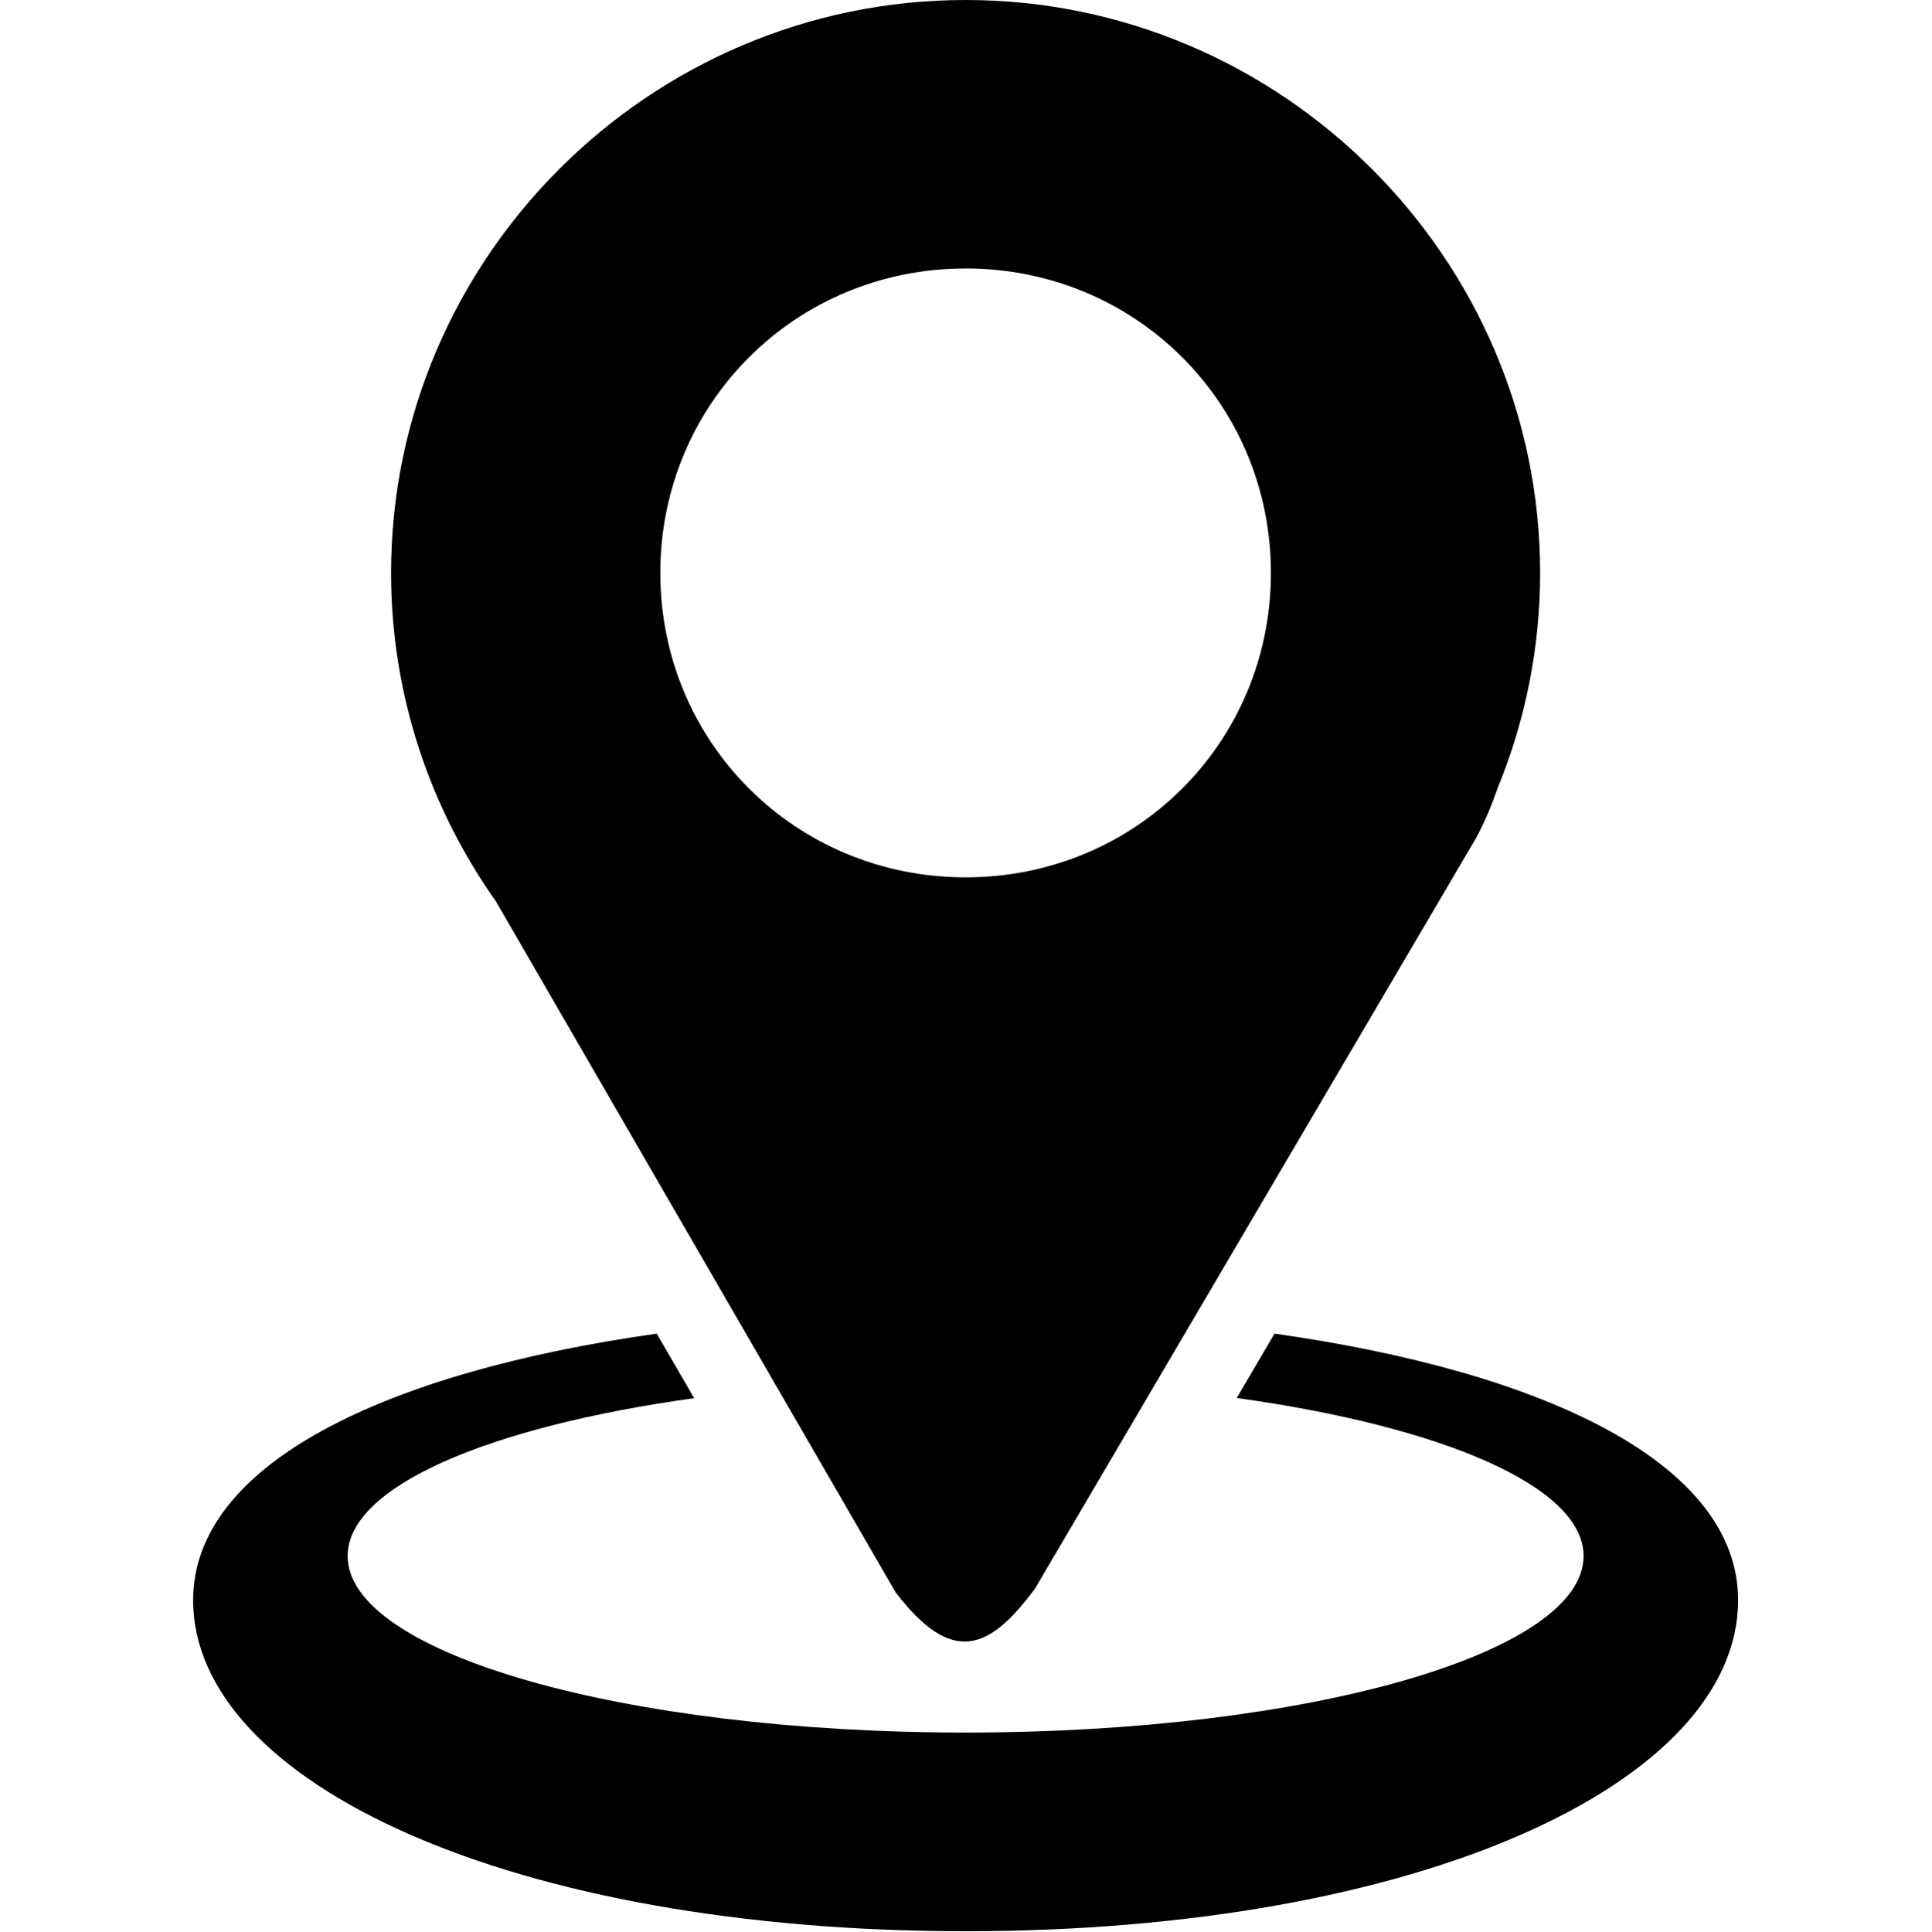
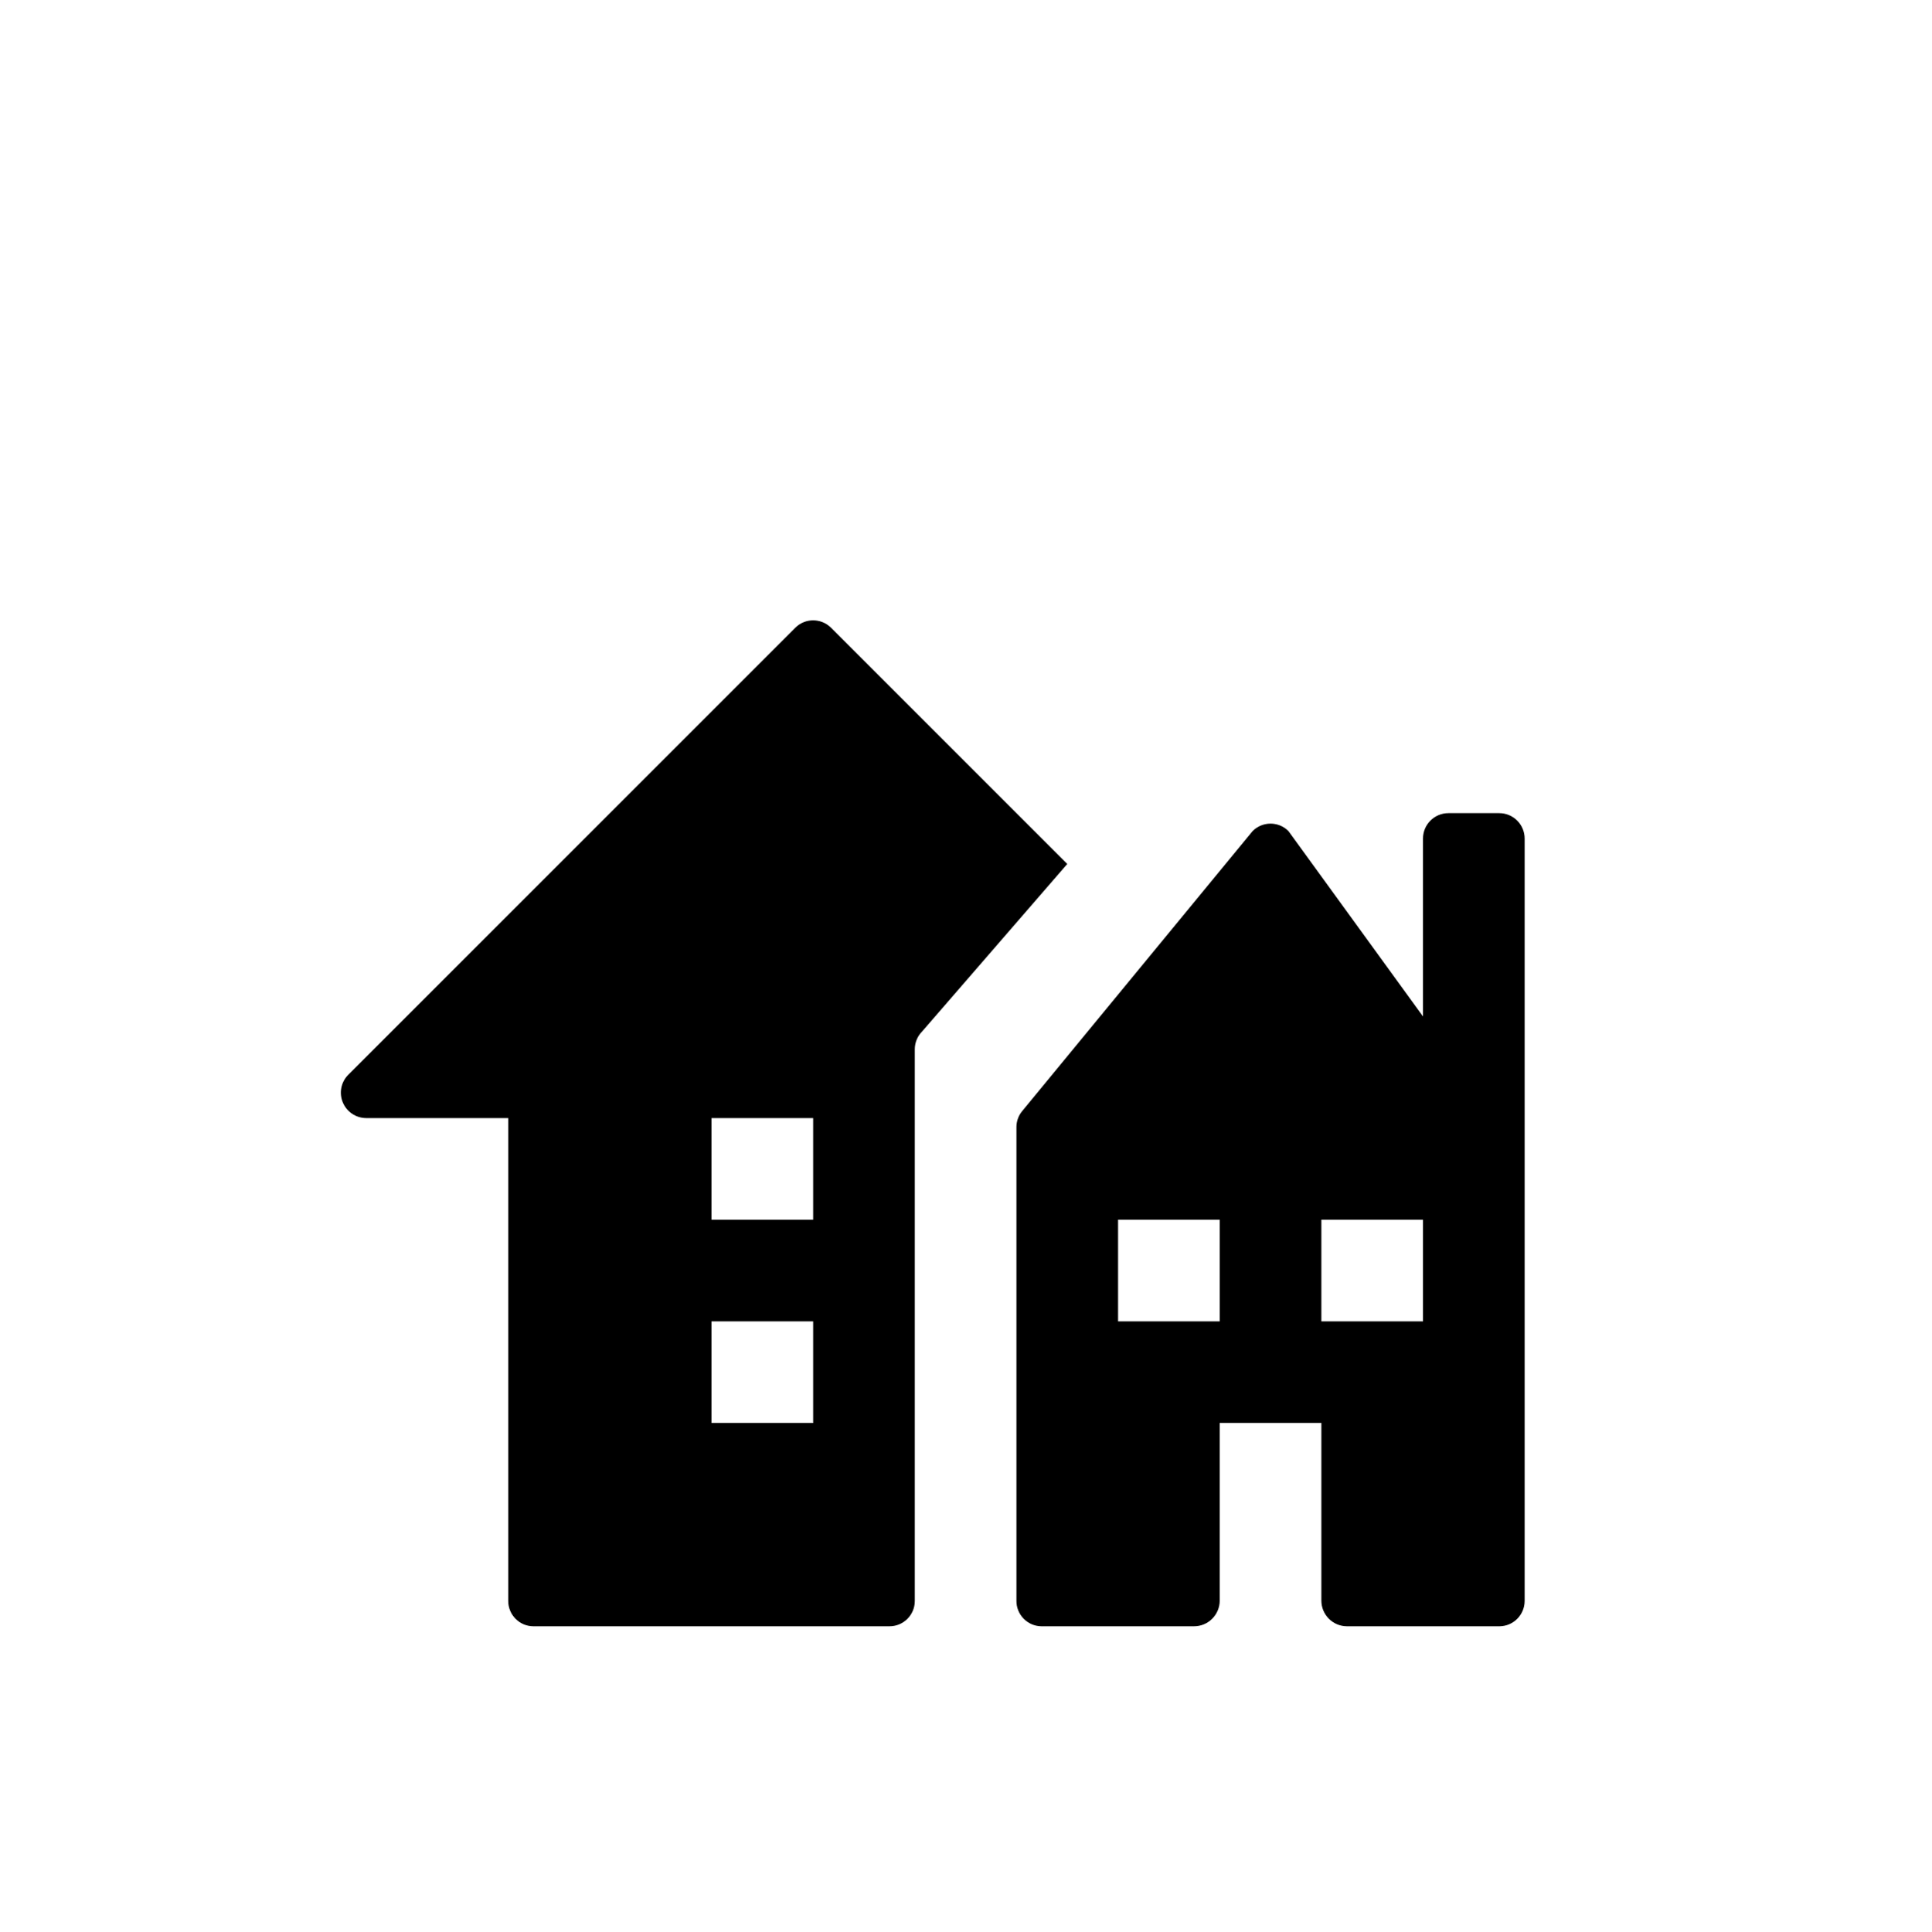
<svg width="580" height="580">
-   <path fill="param(fill)" fill-opacity="param(fill-opacity)" d="M 290.004 0 C 195.172 0 117.449 77.488 117.449 172.062 C 117.449 208.707 129.156 242.766 148.961 270.754 L 268.945 478.18 C 285.75 500.133 296.918 495.965 310.891 477.02 L 443.234 251.809 C 445.902 246.969 448.004 241.82 449.832 236.559 C 458.23 216.094 462.547 194.184 462.543 172.062 C 462.551 77.488 384.852 0 290.004 0 Z M 290.004 80.621 C 341.082 80.621 381.691 121.141 381.691 172.062 C 381.691 222.988 341.082 263.488 290.004 263.488 C 238.938 263.488 198.309 222.992 198.309 172.062 C 198.309 121.141 238.938 80.625 290.004 80.625 Z M 290.004 80.621 " stroke="param(outline)" stroke-opacity="param(outline-opacity)" stroke-width="param(outline-width)" />
-   <path fill="param(fill)" fill-opacity="param(fill-opacity)" d="M399.695 283.668 399.418 284.398C399.504 284.176 399.574 283.949 399.66 283.73ZM197.234 400.531C115.305 412.105 58 439.801 58 480.57 58 535.484 153.746 580 290 580 426.254 580 522 535.484 522 480.57 522 439.801 464.703 412.105 382.777 400.531L371.426 419.855C433.172 428.422 475.602 446.426 475.602 467.316 475.602 496.609 392.504 520.348 290 520.348 187.496 520.348 104.398 496.609 104.398 467.316 104.395 446.496 146.543 428.512 208.48 419.91 204.738 413.445 200.977 406.996 197.23 400.531ZM197.234 400.531" stroke="param(outline)" stroke-opacity="param(outline-opacity)" stroke-width="param(outline-width)" />
+   <path fill="param(fill)" fill-opacity="param(fill-opacity)" d="M 249.582 188.531 C 246.617 185.566 241.805 185.566 238.84 188.531 L 104.523 322.848 C 102.402 325.031 101.785 328.27 102.953 331.086 C 104.121 333.898 106.848 335.746 109.895 335.789 L 152.633 335.789 L 152.633 480.82 C 152.633 485.02 156.035 488.422 160.234 488.422 L 267.074 488.422 C 271.273 488.453 274.703 485.078 274.738 480.883 L 274.738 315.125 C 274.738 313.109 275.539 311.176 276.965 309.75 L 320.527 259.473 Z M 244.211 427.367 L 213.684 427.367 L 213.684 396.844 L 244.211 396.844 Z M 244.211 366.316 L 213.684 366.316 L 213.684 335.789 L 244.211 335.789 Z M 450.262 244.211 L 435 244.211 C 430.785 244.211 427.367 247.629 427.367 251.844 L 427.367 305.262 L 386.953 249.582 C 383.984 246.617 379.176 246.617 376.207 249.582 L 306.973 333.715 C 305.867 335.055 305.266 336.738 305.262 338.477 L 305.262 480.727 C 305.211 484.926 308.574 488.371 312.773 488.422 L 358.562 488.422 C 362.828 488.438 366.301 484.992 366.316 480.727 L 366.316 427.367 L 396.844 427.367 L 396.844 480.699 C 396.844 484.965 400.301 488.422 404.566 488.422 L 450.355 488.422 C 454.523 488.371 457.879 484.988 457.895 480.82 L 457.895 251.844 C 457.895 247.629 454.477 244.211 450.262 244.211 Z M 366.316 396.844 L 335.789 396.844 L 335.789 366.316 L 366.316 366.316 Z M 427.367 396.844 L 396.844 396.844 L 396.844 366.316 L 427.367 366.316 Z M 427.367 396.844 " stroke="param(outline)" stroke-opacity="param(outline-opacity)" stroke-width="param(outline-width)" />
</svg>
